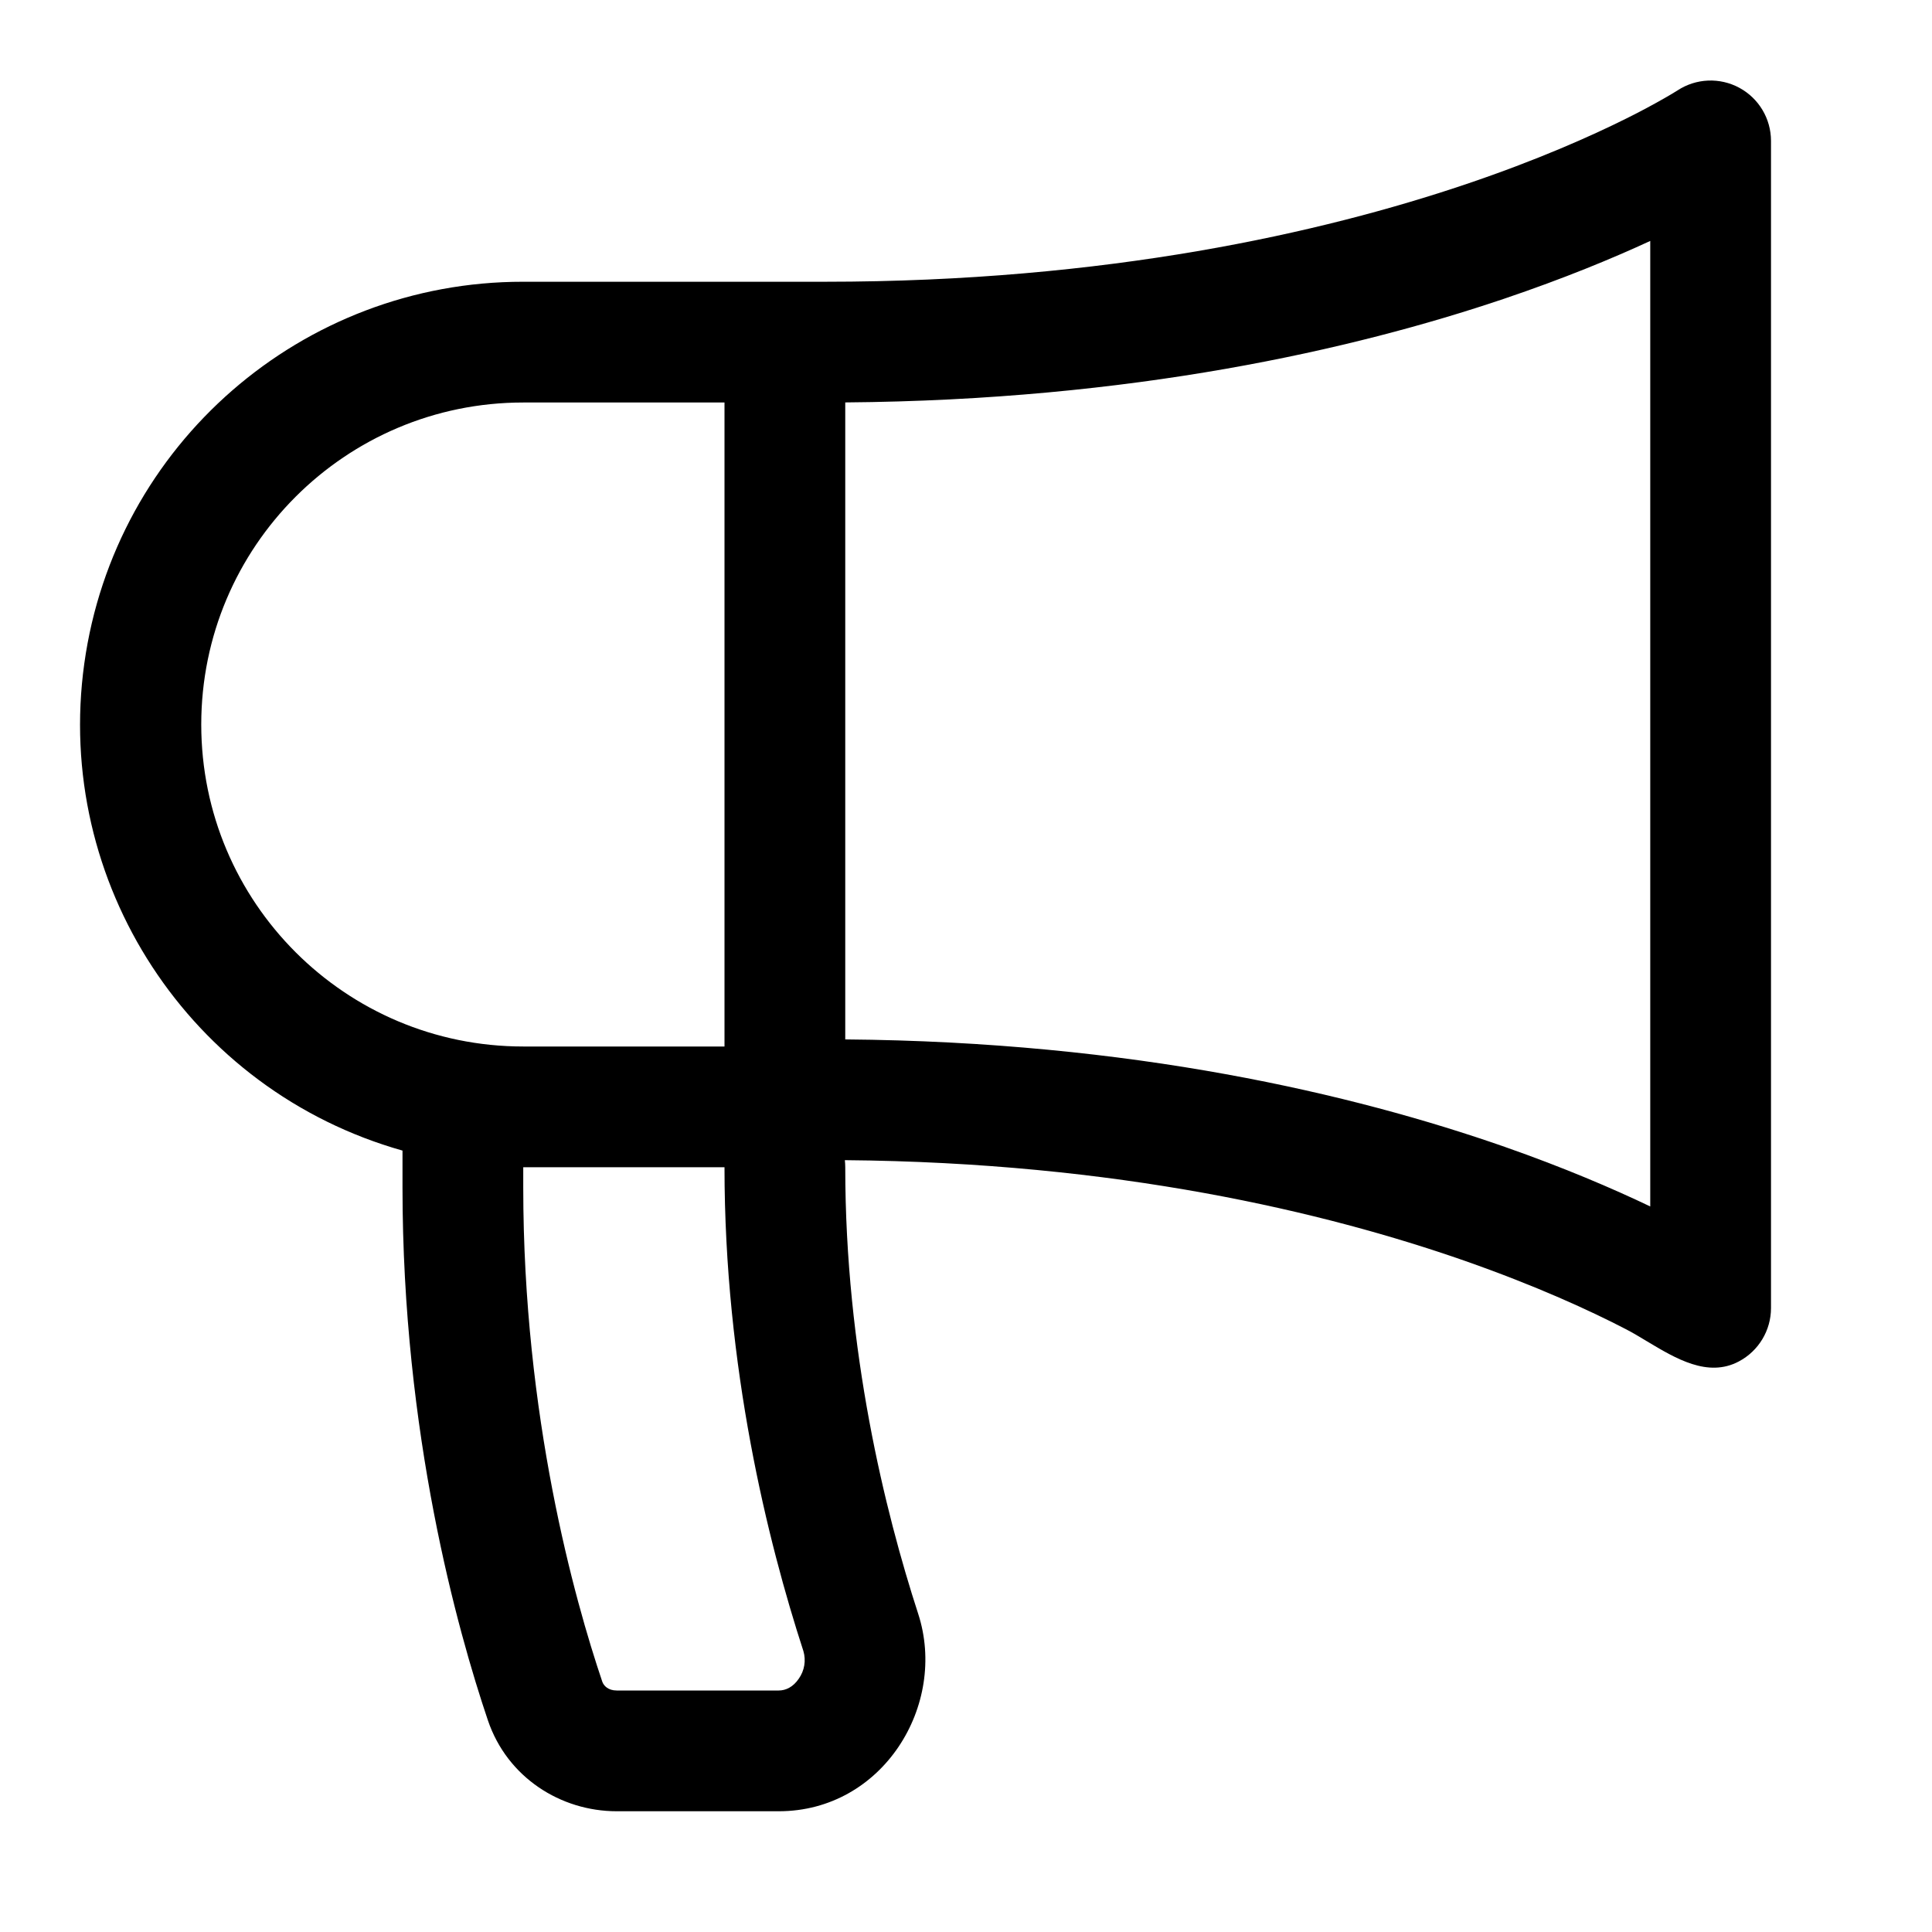
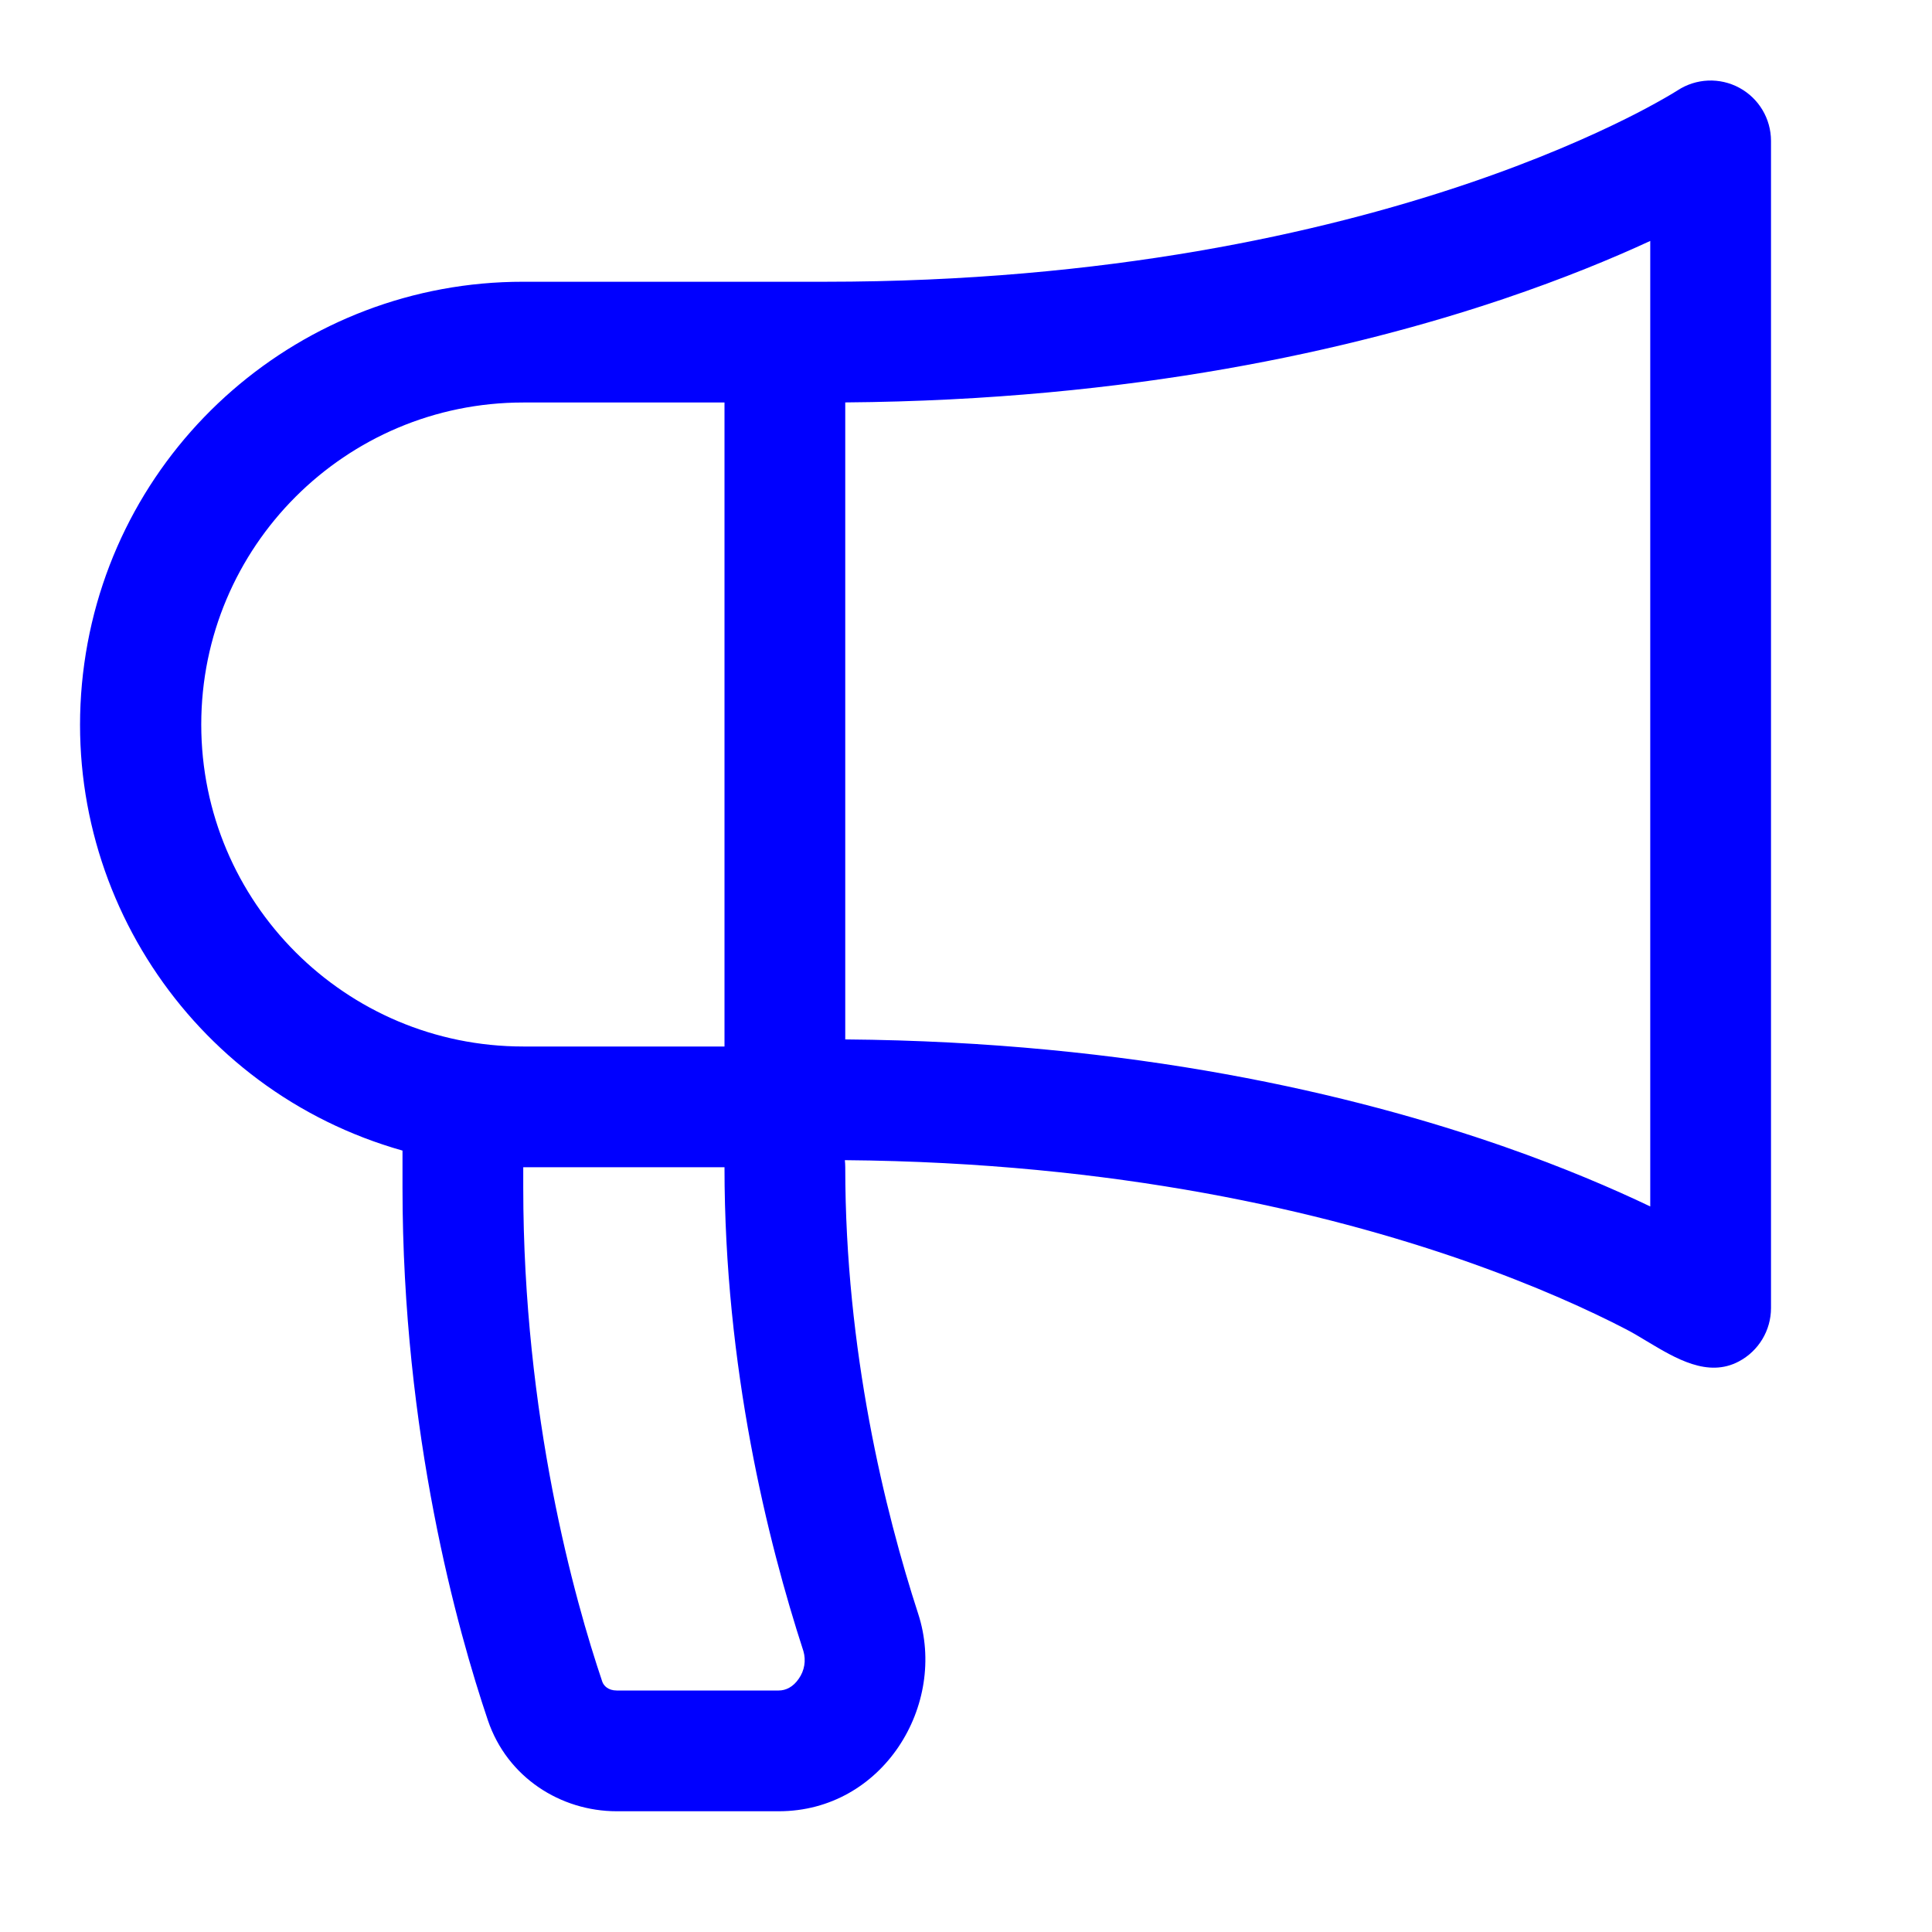
- <svg xmlns="http://www.w3.org/2000/svg" width="24" height="24" viewBox="0 0 24 24">
+ <svg xmlns="http://www.w3.org/2000/svg" width="24" height="24" viewBox="0 0 24 24" fill="blue">
  <path fill-rule="evenodd" d="M22 1.75a.75.75 0 00-1.161-.627c-.047.03-.094.057-.142.085a9.15 9.15 0 01-.49.262c-.441.22-1.11.519-2.002.82-1.78.6-4.45 1.21-7.955 1.21H6.5A5.5 5.5 0 005 14.293v.457c0 3.061.684 5.505 1.061 6.621.24.709.904 1.129 1.6 1.129h2.013c1.294 0 2.1-1.322 1.732-2.453-.412-1.268-.906-3.268-.906-5.547 0-.03-.002-.06-.005-.088 3.382.028 5.965.644 7.703 1.251.89.312 1.559.62 2 .849.084.043.171.096.261.15.357.214.757.455 1.142.25A.75.75 0 0022 16.25V1.75zM10.5 12.912c3.564.029 6.313.678 8.193 1.335.737.258 1.34.517 1.807.74V2.993c-.467.216-1.073.467-1.815.718-1.878.634-4.624 1.26-8.185 1.288v7.913zm-4 1.838v-.25H9c0 2.486.537 4.648.98 6.01a.398.398 0 01-.057.343c-.07.104-.162.147-.249.147H7.661c-.105 0-.161-.058-.179-.109-.344-1.018-.982-3.294-.982-6.141zM6.5 5H9v8H6.5a4 4 0 010-8z" />
</svg>
